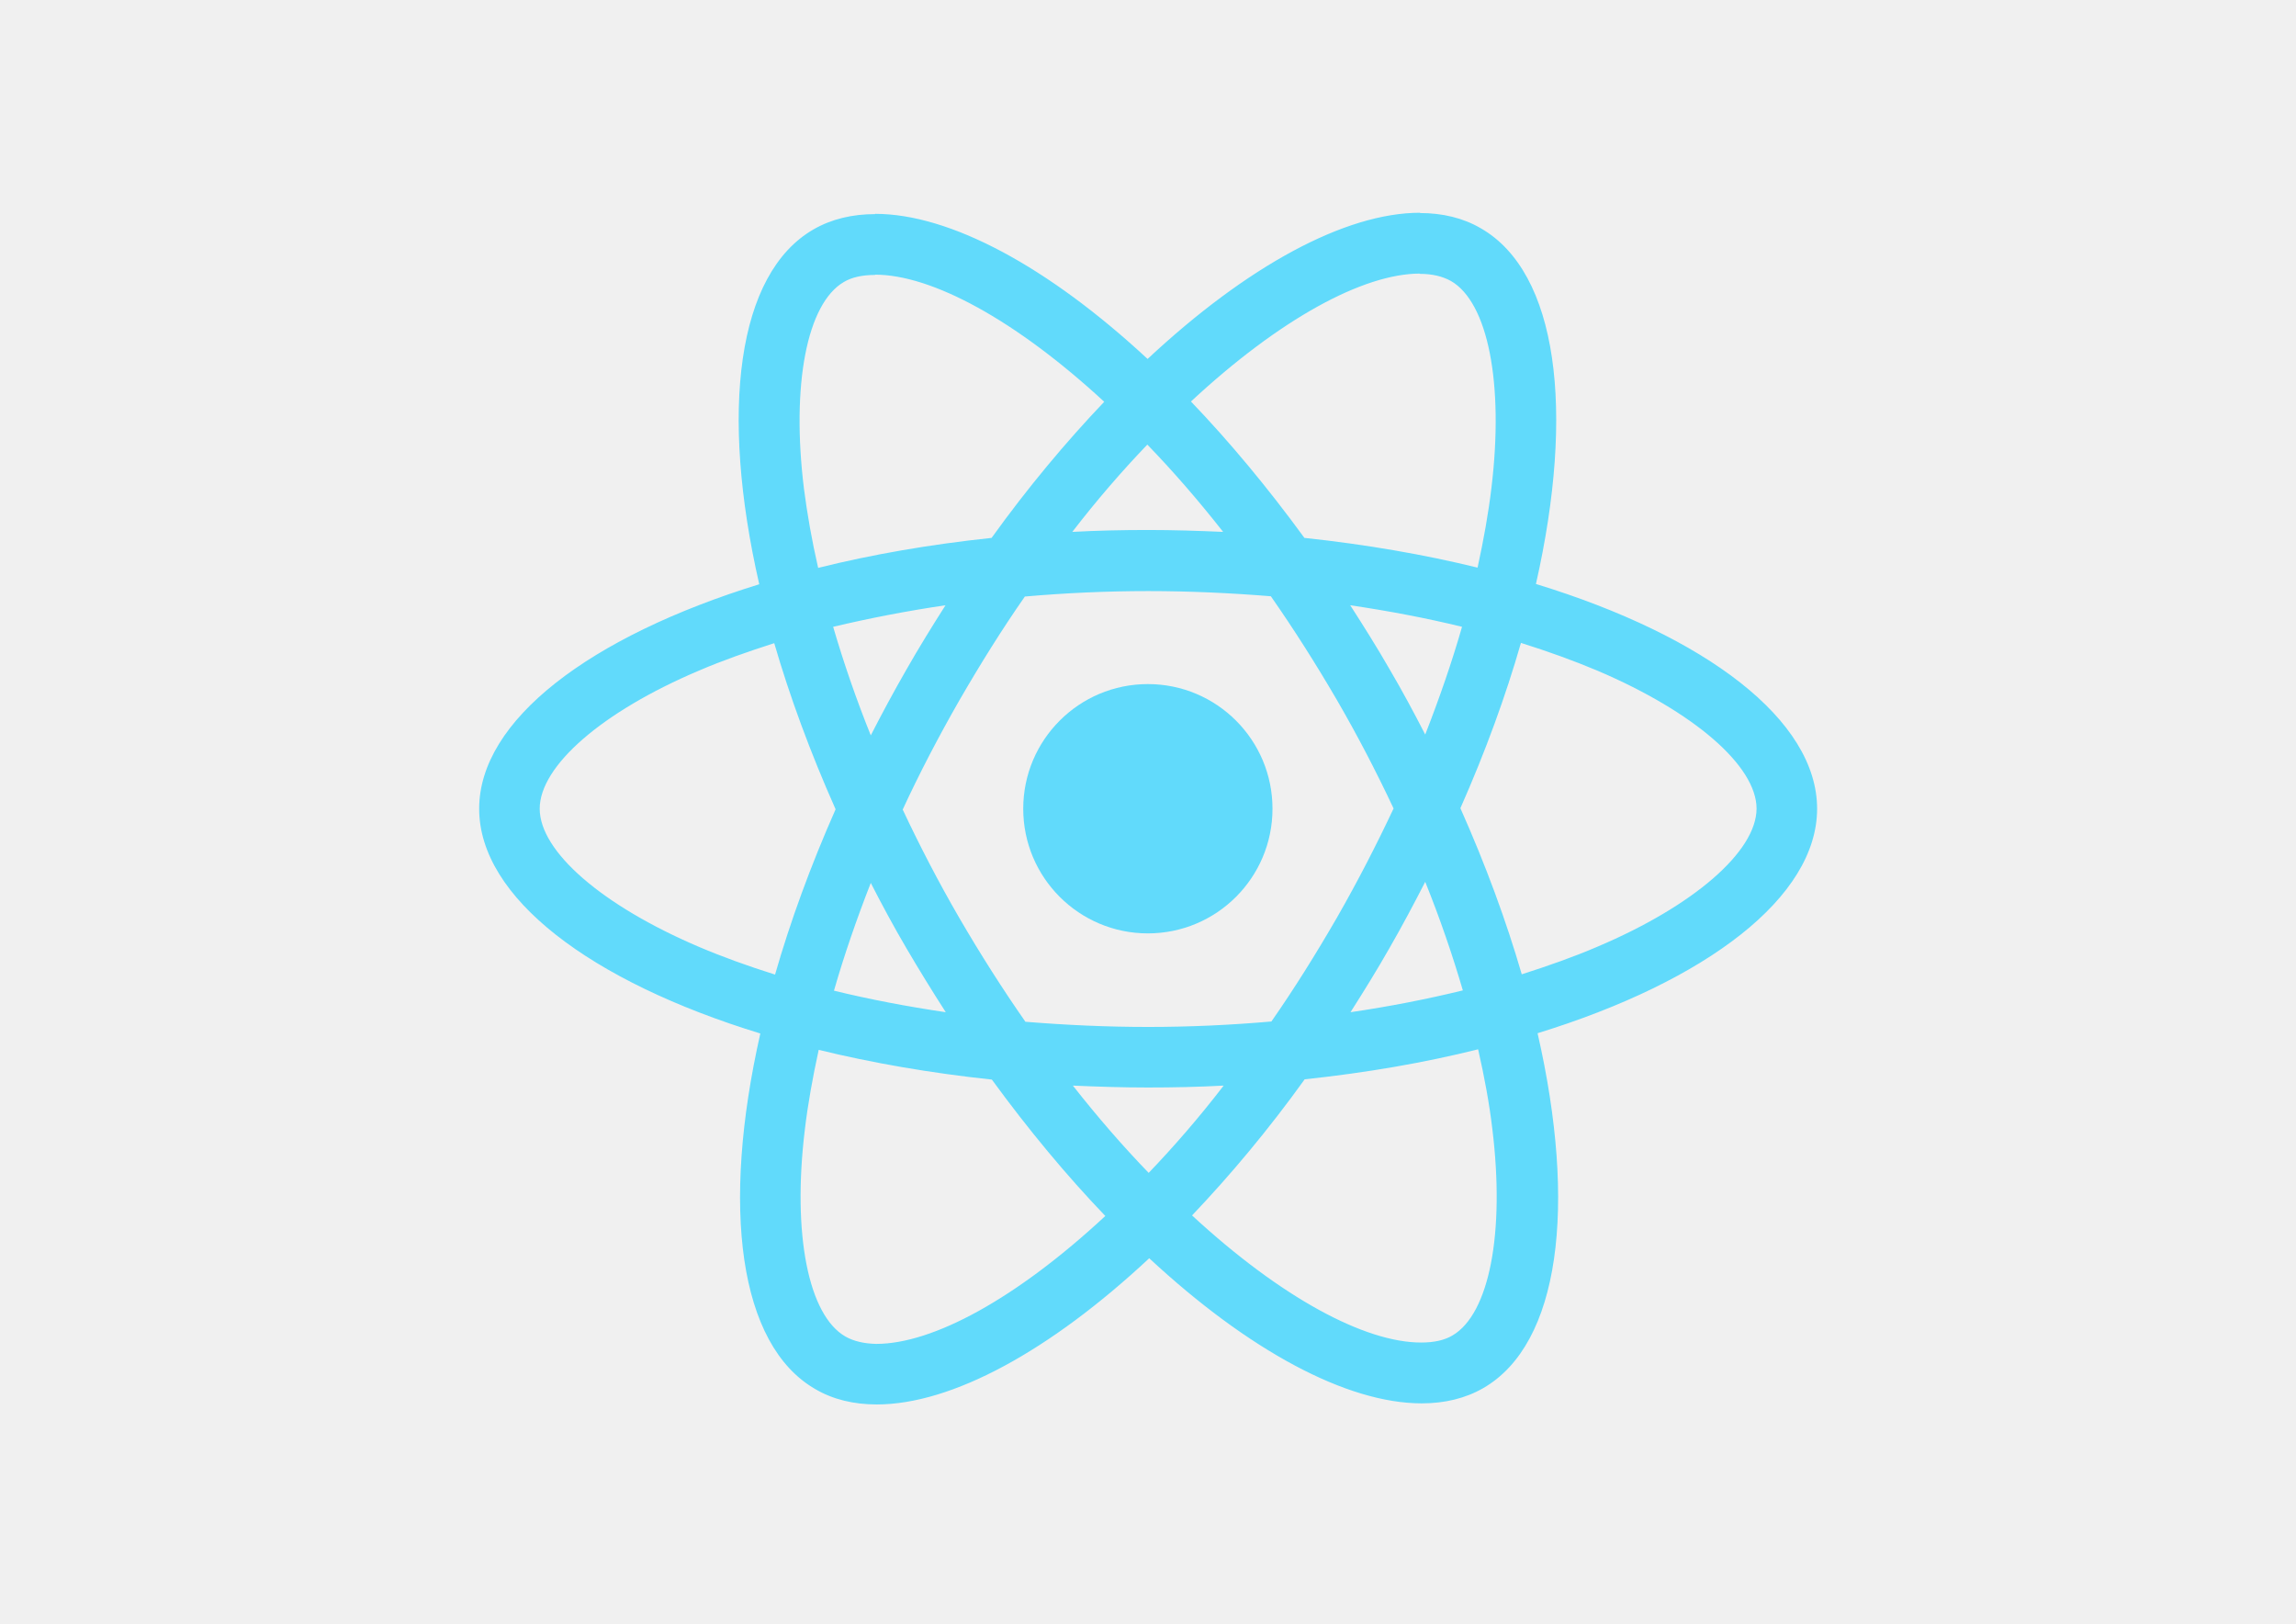
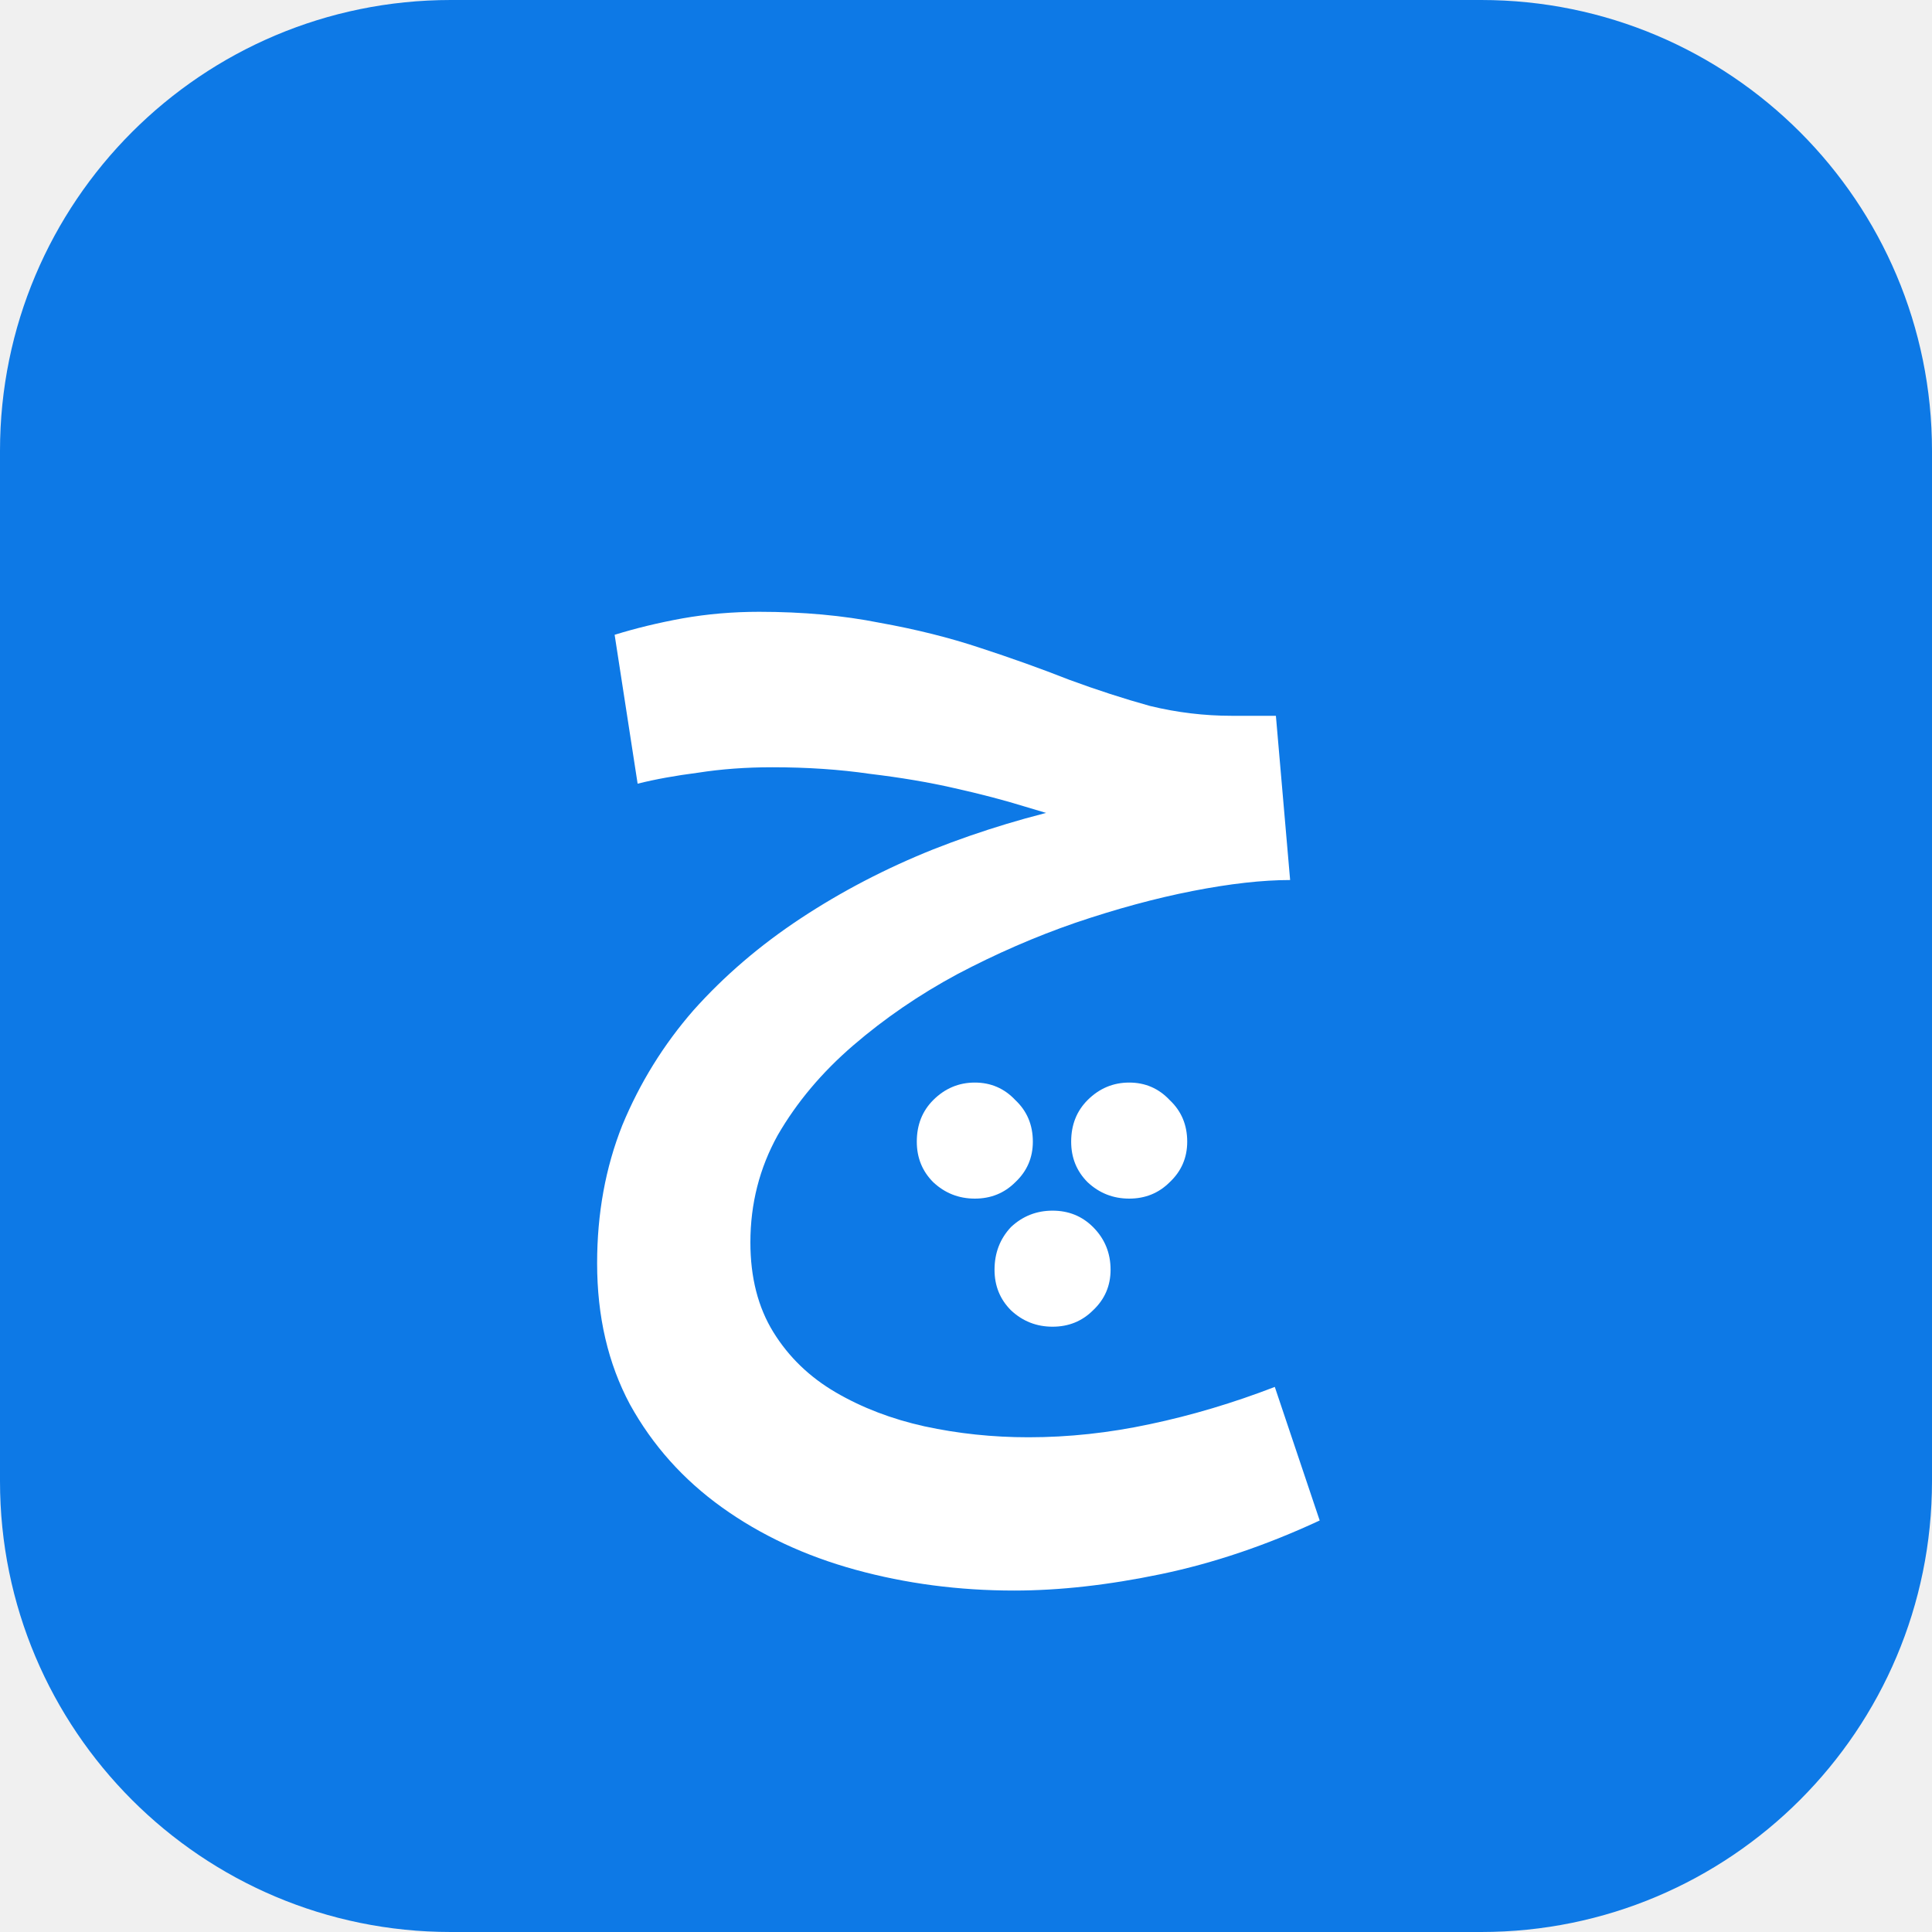
- <svg xmlns="http://www.w3.org/2000/svg" viewBox="0 0 841.9 595.3">
-   <g fill="#61DAFB">
-     <path d="M666.3 296.5c0-32.5-40.7-63.3-103.1-82.4 14.4-63.6 8-114.2-20.2-130.4-6.5-3.8-14.1-5.6-22.4-5.6v22.3c4.6 0 8.3.9 11.4 2.6 13.6 7.8 19.5 37.5 14.9 75.7-1.1 9.4-2.9 19.3-5.1 29.4-19.6-4.8-41-8.5-63.5-10.9-13.5-18.5-27.5-35.3-41.6-50 32.6-30.3 63.2-46.9 84-46.9V78c-27.5 0-63.5 19.6-99.9 53.6-36.4-33.8-72.4-53.2-99.9-53.2v22.3c20.7 0 51.4 16.5 84 46.6-14 14.7-28 31.4-41.3 49.9-22.6 2.4-44 6.1-63.6 11-2.3-10-4-19.7-5.2-29-4.7-38.2 1.1-67.9 14.6-75.8 3-1.8 6.9-2.6 11.5-2.6V78.5c-8.4 0-16 1.8-22.6 5.6-28.1 16.2-34.4 66.7-19.9 130.1-62.2 19.2-102.7 49.9-102.7 82.3 0 32.5 40.7 63.3 103.1 82.4-14.4 63.6-8 114.2 20.2 130.4 6.5 3.8 14.1 5.6 22.5 5.6 27.5 0 63.5-19.6 99.9-53.6 36.4 33.8 72.4 53.2 99.9 53.2 8.4 0 16-1.8 22.6-5.6 28.1-16.2 34.4-66.7 19.9-130.1 62-19.1 102.5-49.9 102.5-82.3zm-130.2-66.7c-3.7 12.9-8.3 26.2-13.5 39.5-4.1-8-8.4-16-13.1-24-4.6-8-9.5-15.8-14.4-23.4 14.2 2.1 27.9 4.7 41 7.9zm-45.8 106.5c-7.8 13.5-15.8 26.3-24.1 38.2-14.9 1.3-30 2-45.2 2-15.1 0-30.2-.7-45-1.9-8.3-11.9-16.4-24.6-24.2-38-7.6-13.1-14.5-26.4-20.8-39.8 6.2-13.4 13.2-26.8 20.7-39.9 7.8-13.5 15.8-26.3 24.1-38.2 14.9-1.3 30-2 45.2-2 15.1 0 30.2.7 45 1.9 8.3 11.9 16.4 24.6 24.2 38 7.6 13.1 14.5 26.4 20.8 39.8-6.3 13.4-13.2 26.8-20.7 39.9zm32.3-13c5.4 13.4 10 26.8 13.8 39.8-13.1 3.2-26.9 5.9-41.2 8 4.9-7.7 9.8-15.6 14.4-23.7 4.6-8 8.9-16.1 13-24.1zM421.2 430c-9.3-9.6-18.6-20.3-27.8-32 9 .4 18.2.7 27.5.7 9.4 0 18.7-.2 27.8-.7-9 11.7-18.3 22.4-27.5 32zm-74.4-58.9c-14.2-2.1-27.9-4.7-41-7.9 3.7-12.9 8.3-26.2 13.5-39.5 4.1 8 8.4 16 13.1 24 4.7 8 9.5 15.8 14.4 23.4zM420.7 163c9.3 9.6 18.6 20.3 27.8 32-9-.4-18.2-.7-27.5-.7-9.4 0-18.7.2-27.8.7 9-11.7 18.3-22.4 27.5-32zm-74 58.9c-4.9 7.7-9.8 15.6-14.4 23.7-4.6 8-8.9 16-13 24-5.4-13.4-10-26.8-13.8-39.8 13.1-3.1 26.9-5.8 41.2-7.9zm-90.5 125.2c-35.4-15.1-58.3-34.9-58.3-50.6 0-15.7 22.9-35.6 58.3-50.6 8.6-3.7 18-7 27.7-10.1 5.7 19.6 13.2 40 22.5 60.9-9.2 20.8-16.6 41.1-22.2 60.6-9.9-3.1-19.3-6.5-28-10.2zM310 490c-13.6-7.8-19.5-37.5-14.9-75.7 1.1-9.4 2.9-19.3 5.1-29.4 19.6 4.8 41 8.5 63.5 10.9 13.5 18.5 27.5 35.3 41.6 50-32.6 30.3-63.2 46.9-84 46.9-4.5-.1-8.3-1-11.3-2.7zm237.2-76.2c4.7 38.2-1.1 67.9-14.6 75.8-3 1.8-6.9 2.6-11.5 2.6-20.7 0-51.4-16.5-84-46.6 14-14.7 28-31.4 41.3-49.9 22.6-2.4 44-6.1 63.6-11 2.3 10.1 4.1 19.8 5.2 29.1zm38.5-66.7c-8.6 3.7-18 7-27.7 10.1-5.7-19.6-13.2-40-22.5-60.9 9.2-20.8 16.6-41.1 22.2-60.6 9.9 3.1 19.3 6.5 28.1 10.2 35.4 15.1 58.3 34.9 58.3 50.6-.1 15.7-23 35.6-58.4 50.6zM320.8 78.4z" />
-     <circle cx="420.9" cy="296.5" r="45.7" />
-     <path d="M520.5 78.1z" />
+ <svg xmlns="http://www.w3.org/2000/svg" width="30" height="30" viewBox="0 0 30 30" fill="none">
+   <g clip-path="url(#clip0_2353_16247)">
+     <g clip-path="url(#clip1_2353_16247)">
+       <rect width="30" height="30" rx="7" fill="#0D79E6" />
+       <path d="M15.749 24.698C14.888 24.698 14.066 24.59 13.284 24.375C12.502 24.16 11.811 23.837 11.21 23.406C10.609 22.975 10.133 22.443 9.782 21.808C9.442 21.173 9.272 20.442 9.272 19.615C9.272 18.844 9.402 18.13 9.663 17.473C9.935 16.816 10.303 16.221 10.768 15.688C11.244 15.155 11.799 14.679 12.434 14.26C13.069 13.841 13.754 13.484 14.491 13.189C15.239 12.894 16.01 12.662 16.803 12.492L16.837 12.798C16.565 12.719 16.259 12.628 15.919 12.526C15.59 12.424 15.222 12.328 14.814 12.237C14.417 12.146 13.981 12.073 13.505 12.016C13.04 11.948 12.536 11.914 11.992 11.914C11.584 11.914 11.199 11.942 10.836 11.999C10.485 12.044 10.173 12.101 9.901 12.169L9.544 9.857C9.873 9.755 10.224 9.67 10.598 9.602C10.983 9.534 11.38 9.5 11.788 9.5C12.468 9.5 13.091 9.557 13.658 9.67C14.225 9.772 14.746 9.902 15.222 10.061C15.709 10.22 16.168 10.384 16.599 10.554C17.03 10.713 17.449 10.849 17.857 10.962C18.276 11.064 18.701 11.115 19.132 11.115H19.812L20.033 13.665C19.602 13.665 19.098 13.722 18.52 13.835C17.942 13.948 17.336 14.113 16.701 14.328C16.078 14.543 15.466 14.81 14.865 15.127C14.276 15.444 13.737 15.813 13.25 16.232C12.763 16.651 12.372 17.116 12.077 17.626C11.794 18.136 11.652 18.691 11.652 19.292C11.652 19.836 11.771 20.301 12.009 20.686C12.247 21.071 12.57 21.383 12.978 21.621C13.386 21.859 13.845 22.035 14.355 22.148C14.876 22.261 15.415 22.318 15.97 22.318C16.593 22.318 17.222 22.25 17.857 22.114C18.503 21.978 19.149 21.785 19.795 21.536L20.492 23.61C19.665 23.995 18.843 24.273 18.027 24.443C17.211 24.613 16.452 24.698 15.749 24.698ZM16.344 20.601C16.095 20.601 15.879 20.516 15.698 20.346C15.528 20.176 15.443 19.966 15.443 19.717C15.443 19.456 15.528 19.235 15.698 19.054C15.879 18.884 16.095 18.799 16.344 18.799C16.593 18.799 16.803 18.884 16.973 19.054C17.154 19.235 17.245 19.456 17.245 19.717C17.245 19.966 17.154 20.176 16.973 20.346C16.803 20.516 16.593 20.601 16.344 20.601ZM15.137 18.612C14.888 18.612 14.672 18.527 14.491 18.357C14.321 18.187 14.236 17.977 14.236 17.728C14.236 17.467 14.321 17.252 14.491 17.082C14.672 16.901 14.888 16.81 15.137 16.81C15.386 16.81 15.596 16.901 15.766 17.082C15.947 17.252 16.038 17.467 16.038 17.728C16.038 17.977 15.947 18.187 15.766 18.357C15.596 18.527 15.386 18.612 15.137 18.612ZM17.534 18.612C17.285 18.612 17.069 18.527 16.888 18.357C16.718 18.187 16.633 17.977 16.633 17.728C16.633 17.467 16.718 17.252 16.888 17.082C17.069 16.901 17.285 16.81 17.534 16.81C17.783 16.81 17.993 16.901 18.163 17.082C18.344 17.252 18.435 17.467 18.435 17.728C18.435 17.977 18.344 18.187 18.163 18.357C17.993 18.527 17.783 18.612 17.534 18.612Z" fill="white" />
+     </g>
  </g>
+   <defs>
+     <clipPath id="clip0_2353_16247">
+       <rect width="30" height="30" fill="white" />
+     </clipPath>
+     <clipPath id="clip1_2353_16247">
+       <rect width="30" height="30" rx="7" fill="white" />
+     </clipPath>
+   </defs>
</svg>
